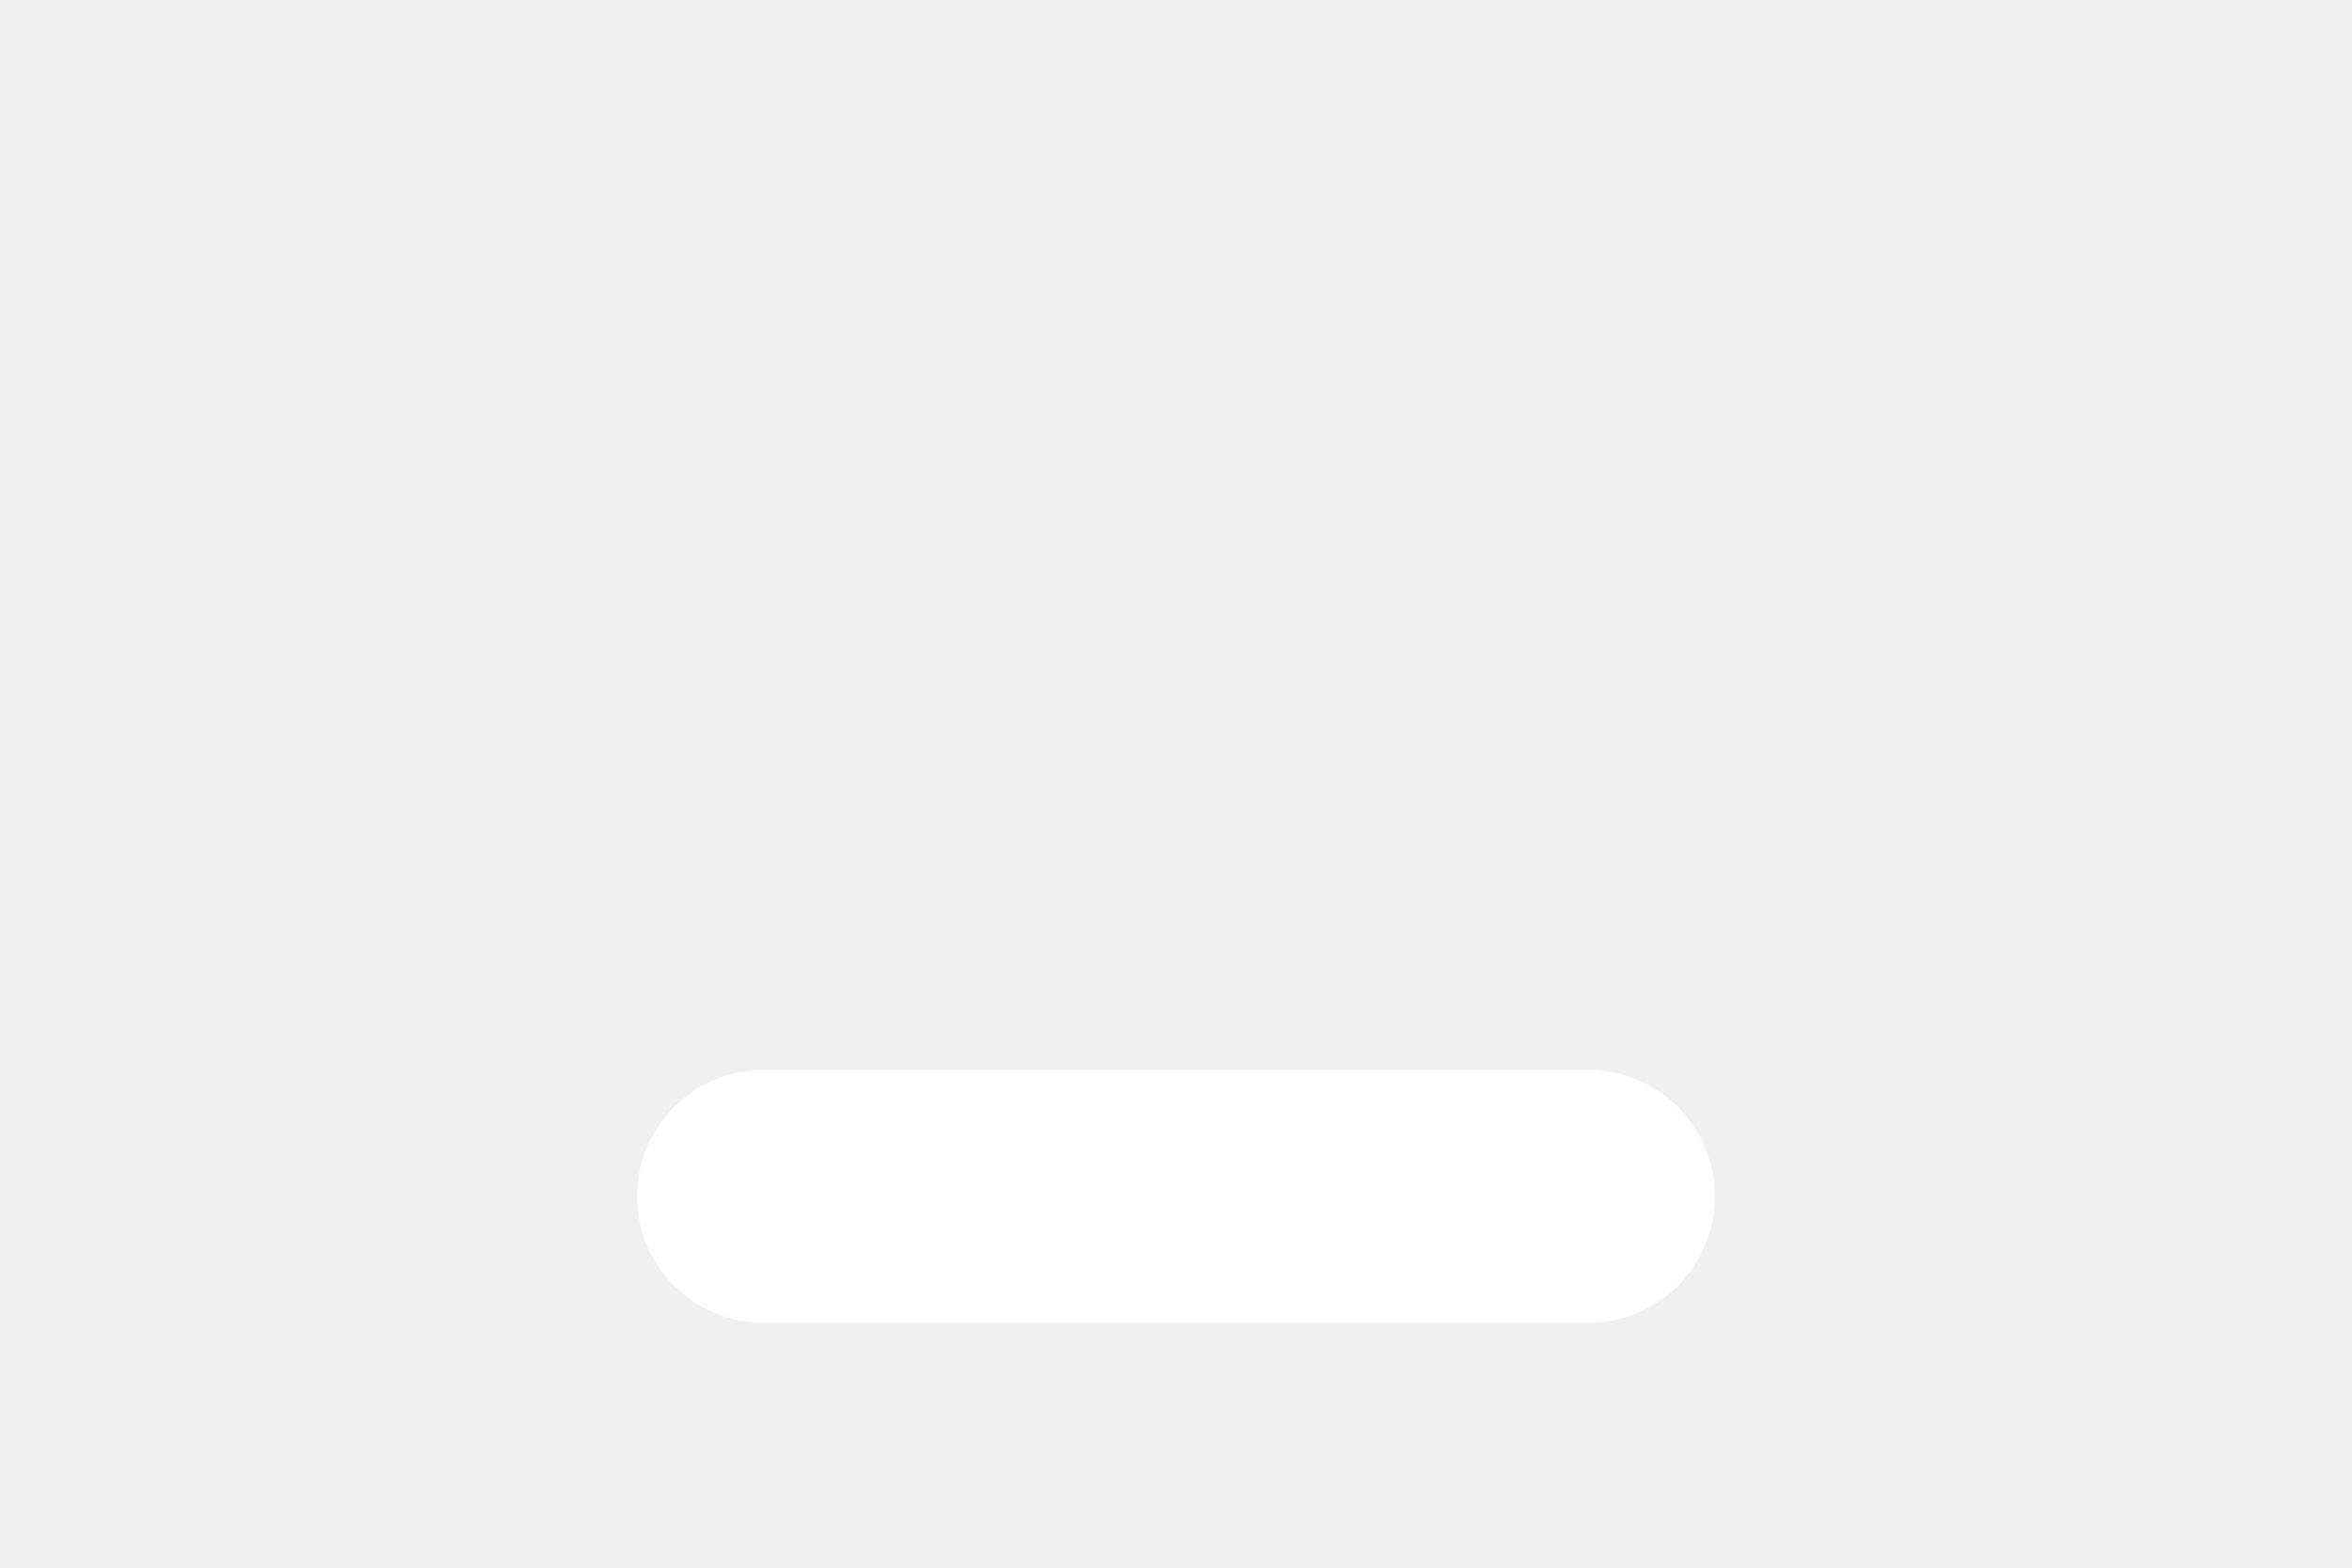
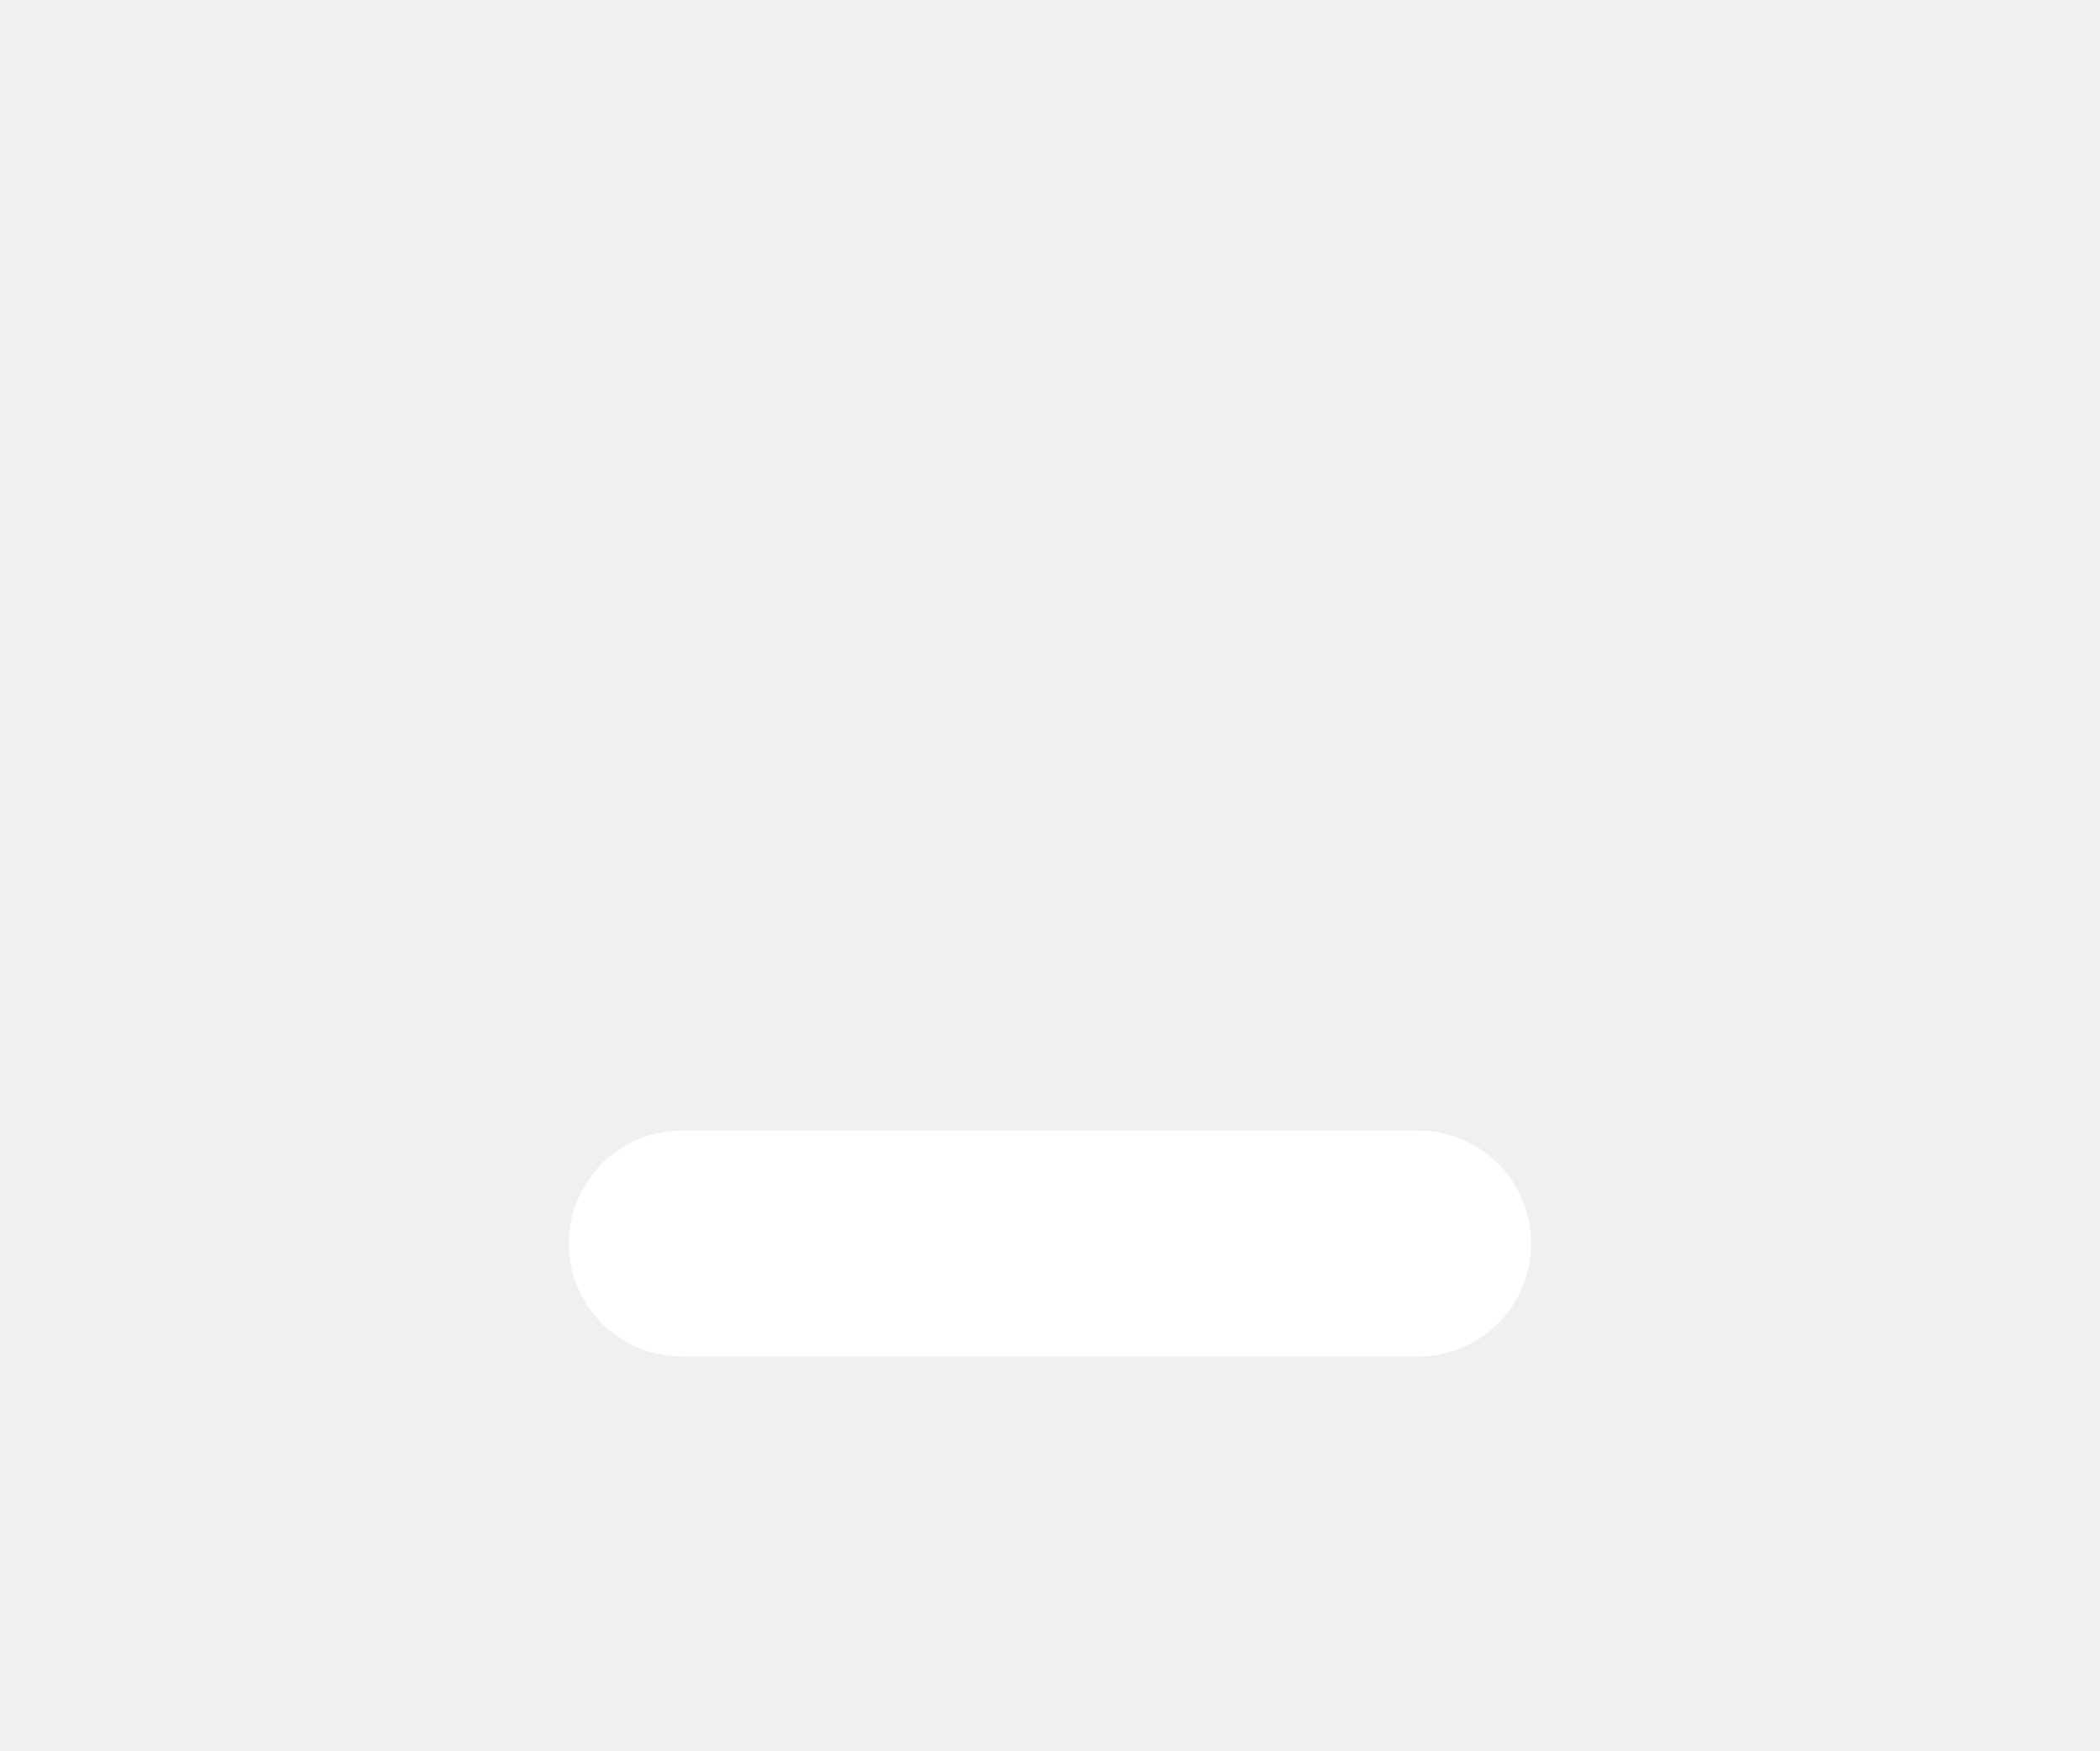
- <svg xmlns="http://www.w3.org/2000/svg" width="24" height="16" viewBox="0 0 6.35 4.233" version="1.1" id="svg5">
+ <svg xmlns="http://www.w3.org/2000/svg" width="24" height="20" viewBox="0 0 6.35 5.292" version="1.1" id="svg5">
  <defs id="defs2" />
  <g id="layer1">
-     <rect style="fill:#ffffff;fill-opacity:1;stroke:none;stroke-width:2.201" id="rect1287" width="2.91" height="0.683" x="1.72" y="2.889" ry="0.342" />
+     <rect style="fill:#ffffff;fill-opacity:1;stroke:none;stroke-width:2.201" id="rect1287" width="2.91" height="0.683" x="1.72" y="3.418" ry="0.342" />
  </g>
</svg>
